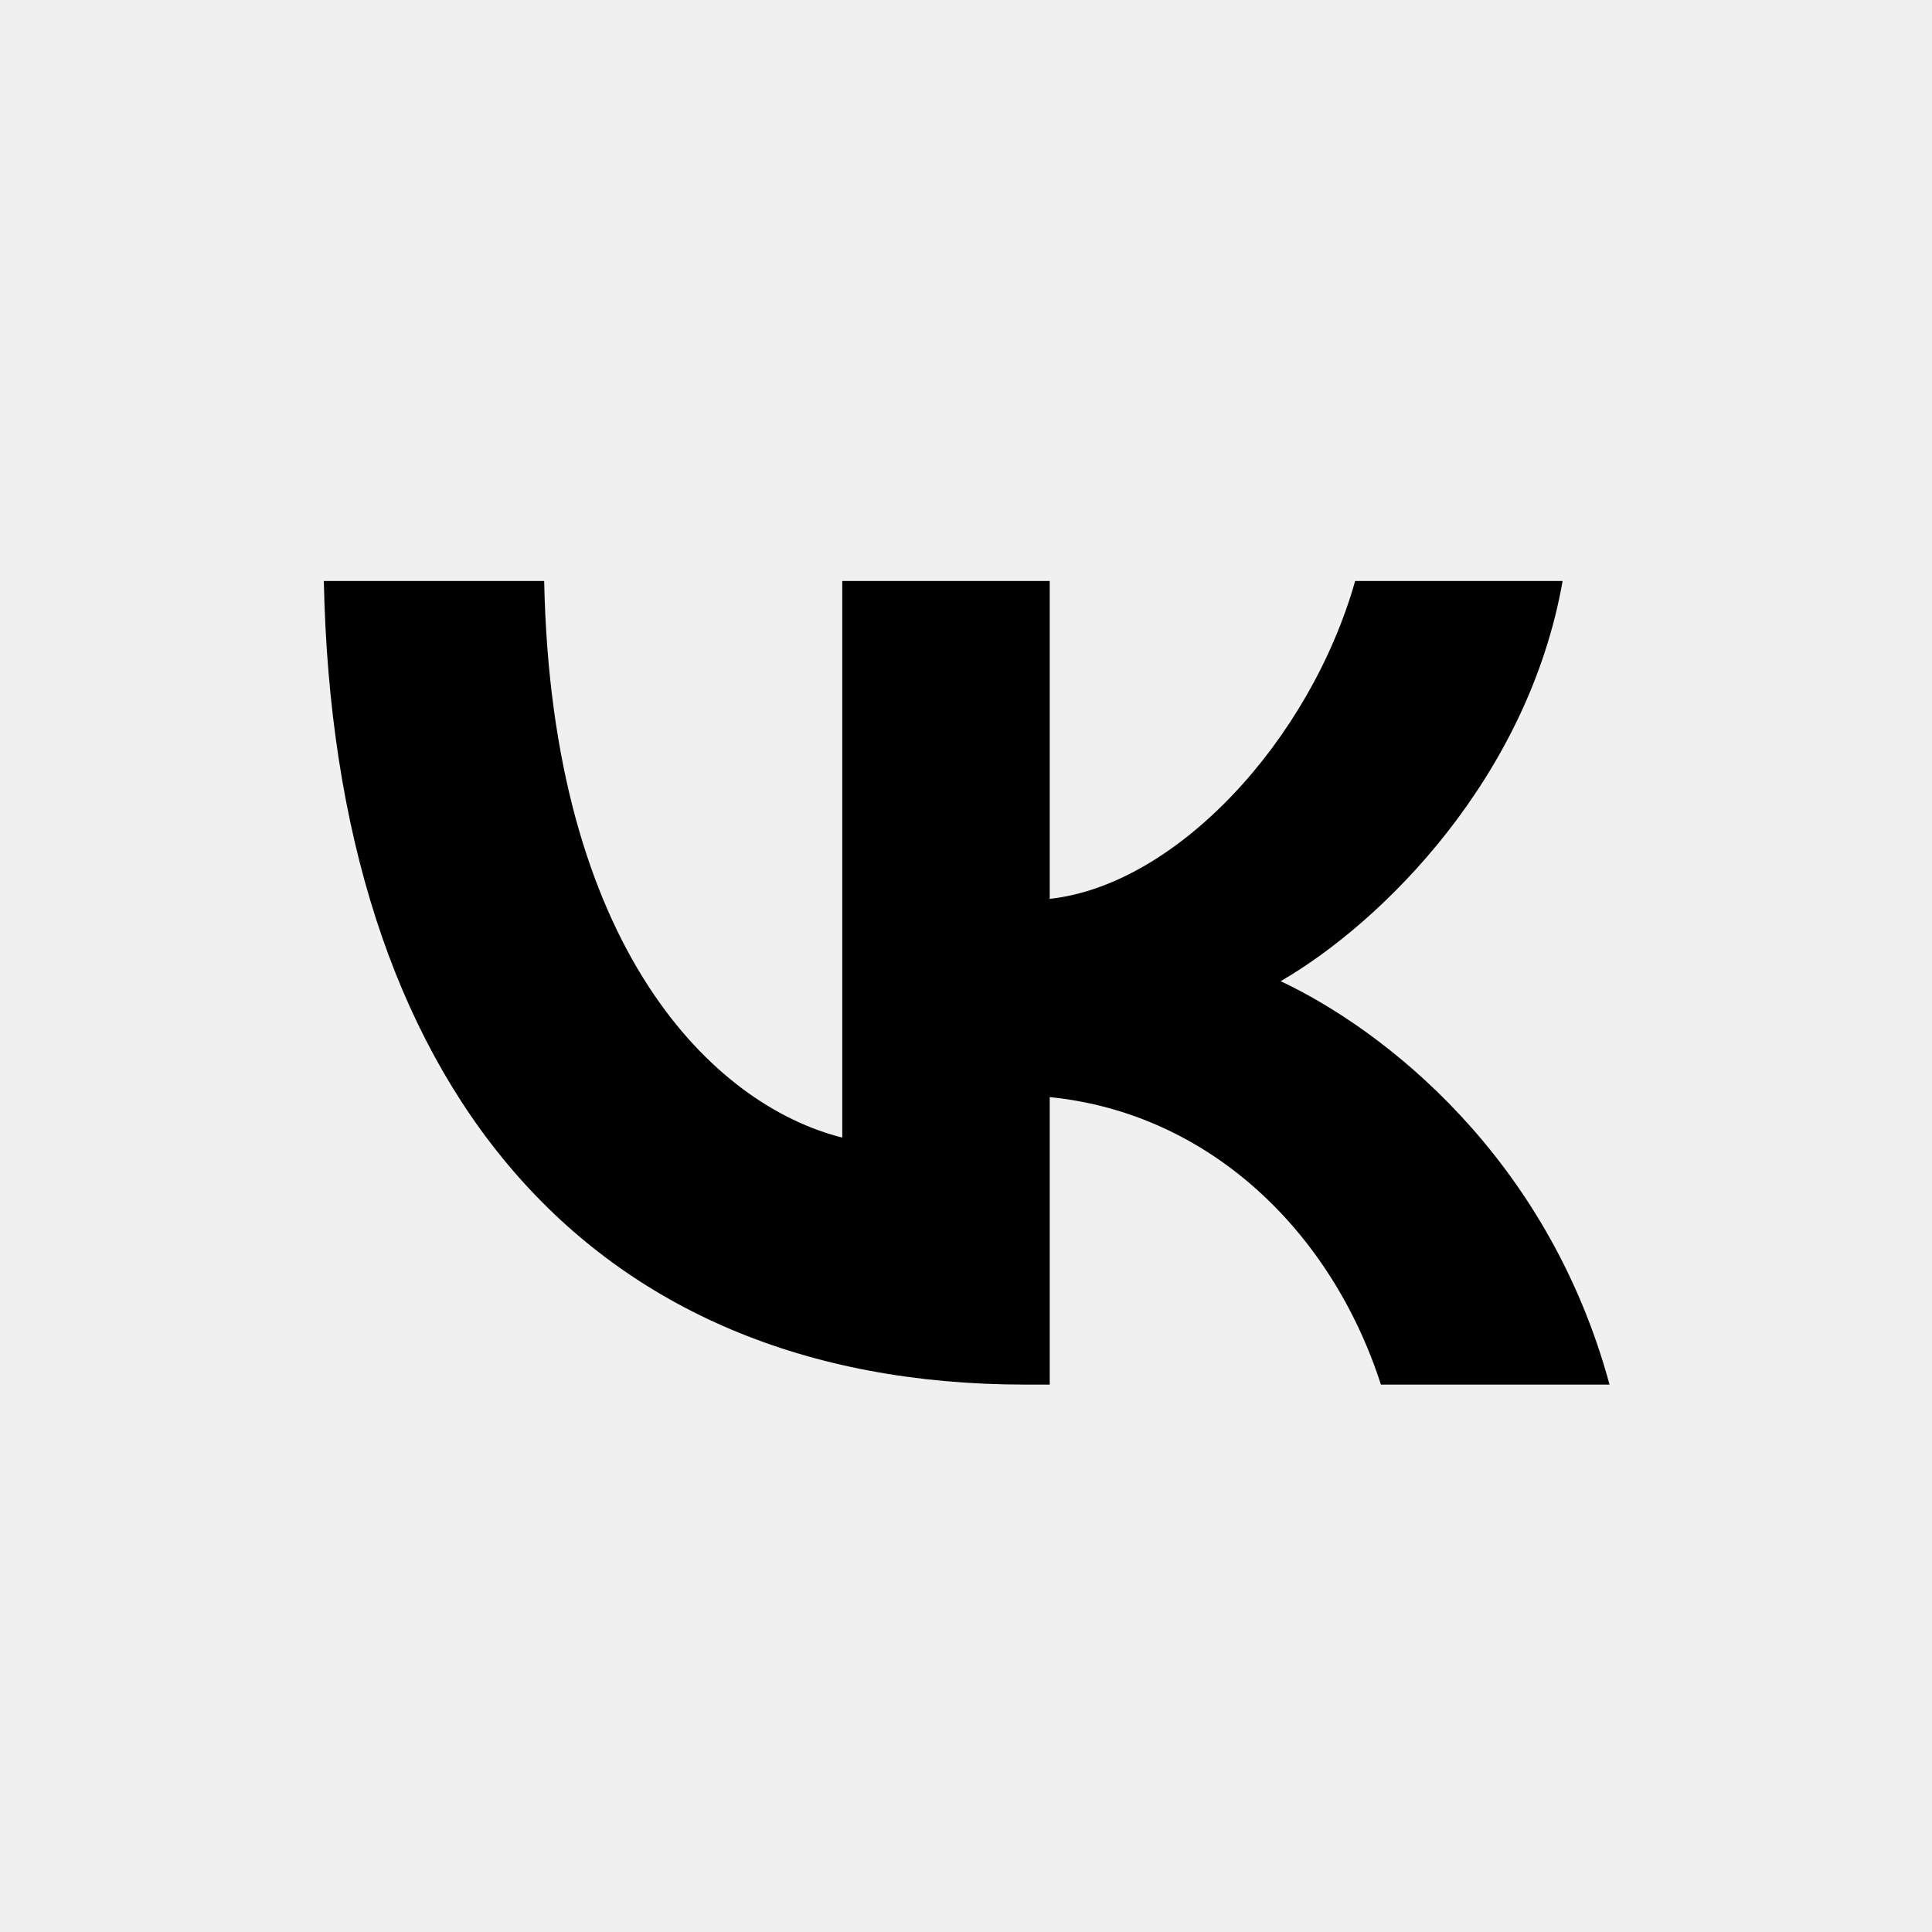
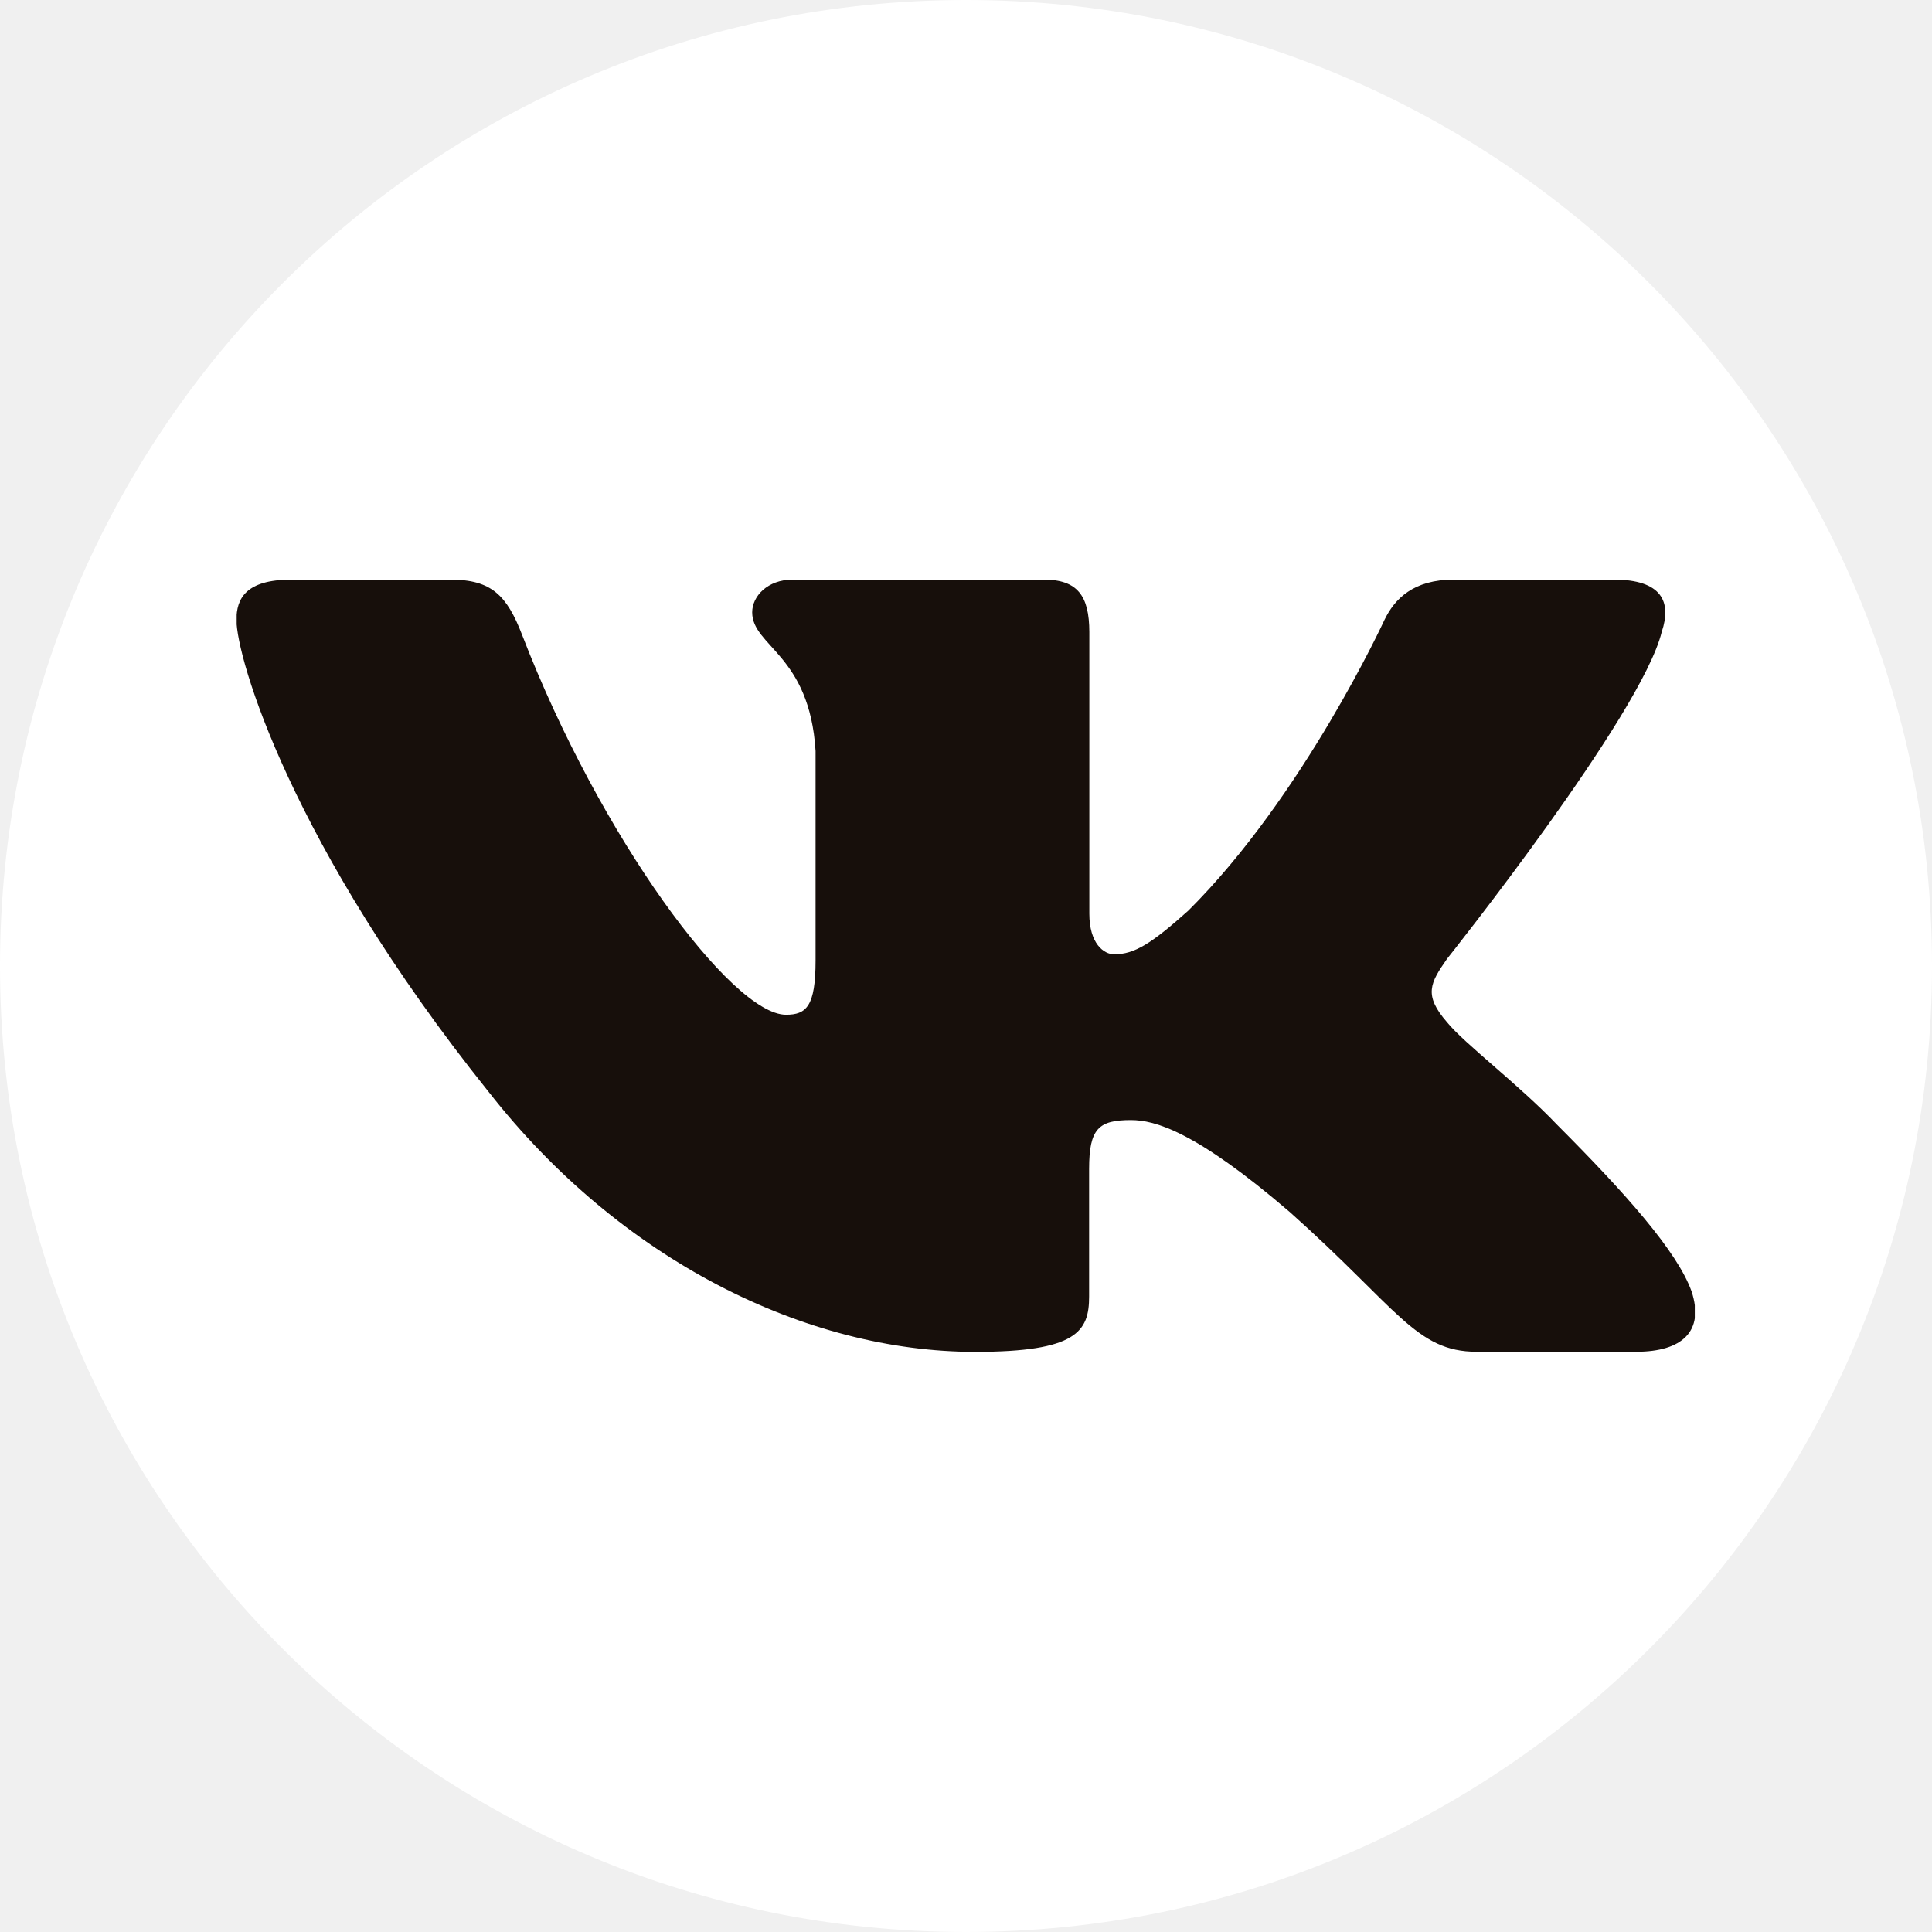
- <svg xmlns="http://www.w3.org/2000/svg" width="42" height="42" viewBox="0 0 42 42">
-   <path d="M22.29 30.1c-9.57 0-15.03-6.56-15.25-17.47h4.79c.16 8.01 3.69 11.4 6.48 12.1v-12.1h4.51v6.91c2.76-.3 5.66-3.45 6.64-6.91h4.51c-.75 4.26-3.9 7.41-6.13 8.7 2.23 1.05 5.8 3.8 7.15 8.77h-4.97c-1.07-3.32-3.72-5.9-7.2-6.25v6.25h-.53Z" />
+ <svg xmlns="http://www.w3.org/2000/svg" width="36" height="36" viewBox="0 0 36 36" fill="none">
+   <rect width="36" height="36" rx="18" fill="white" />
+   <g clip-path="url(#clip0_2252_210)">
+     <g clip-path="url(#clip1_2252_210)">
+       <g clip-path="url(#clip2_2252_210)">
+         <path d="M30.964 11.774C31.154 11.212 30.964 10.8 30.067 10.8H27.093C26.337 10.8 25.99 11.156 25.799 11.548C25.799 11.548 24.287 14.835 22.144 16.967C21.452 17.587 21.137 17.782 20.76 17.782C20.571 17.782 20.298 17.587 20.298 17.024V11.774C20.296 11.1 20.077 10.8 19.447 10.8H14.772C14.3 10.8 14.016 11.112 14.016 11.409C14.016 12.047 15.087 12.196 15.197 13.994V17.897C15.197 18.753 15.024 18.908 14.646 18.908C13.638 18.908 11.185 15.608 9.729 11.831C9.446 11.097 9.16 10.801 8.4 10.801H5.426C4.576 10.801 4.406 11.158 4.406 11.55C4.406 12.253 5.414 15.736 9.101 20.34C11.558 23.485 15.02 25.19 18.171 25.19C20.061 25.19 20.294 24.811 20.294 24.159V21.781C20.294 21.025 20.475 20.871 21.073 20.871C21.513 20.871 22.269 21.07 24.034 22.585C26.05 24.382 26.383 25.188 27.517 25.188H30.491C31.34 25.188 31.765 24.809 31.52 24.063C31.253 23.319 30.291 22.237 29.012 20.956C28.318 20.225 27.28 19.44 26.963 19.047C26.522 18.54 26.65 18.316 26.963 17.867C26.963 17.867 30.587 13.321 30.964 11.774Z" fill="#170F0B" />
+       </g>
+     </g>
+   </g>
+   <defs>
+     <clipPath id="clip0_2252_210">
+       <rect width="27.17" height="14.39" fill="white" transform="translate(4.41016 10.7998)" />
+     </clipPath>
+     <clipPath id="clip1_2252_210">
+       <rect width="27.17" height="14.39" fill="white" transform="translate(4.41016 10.7998)" />
+     </clipPath>
+     <clipPath id="clip2_2252_210">
+       <rect width="27.181" height="14.39" fill="white" transform="translate(4.40625 10.7998)" />
+     </clipPath>
+   </defs>
</svg>
